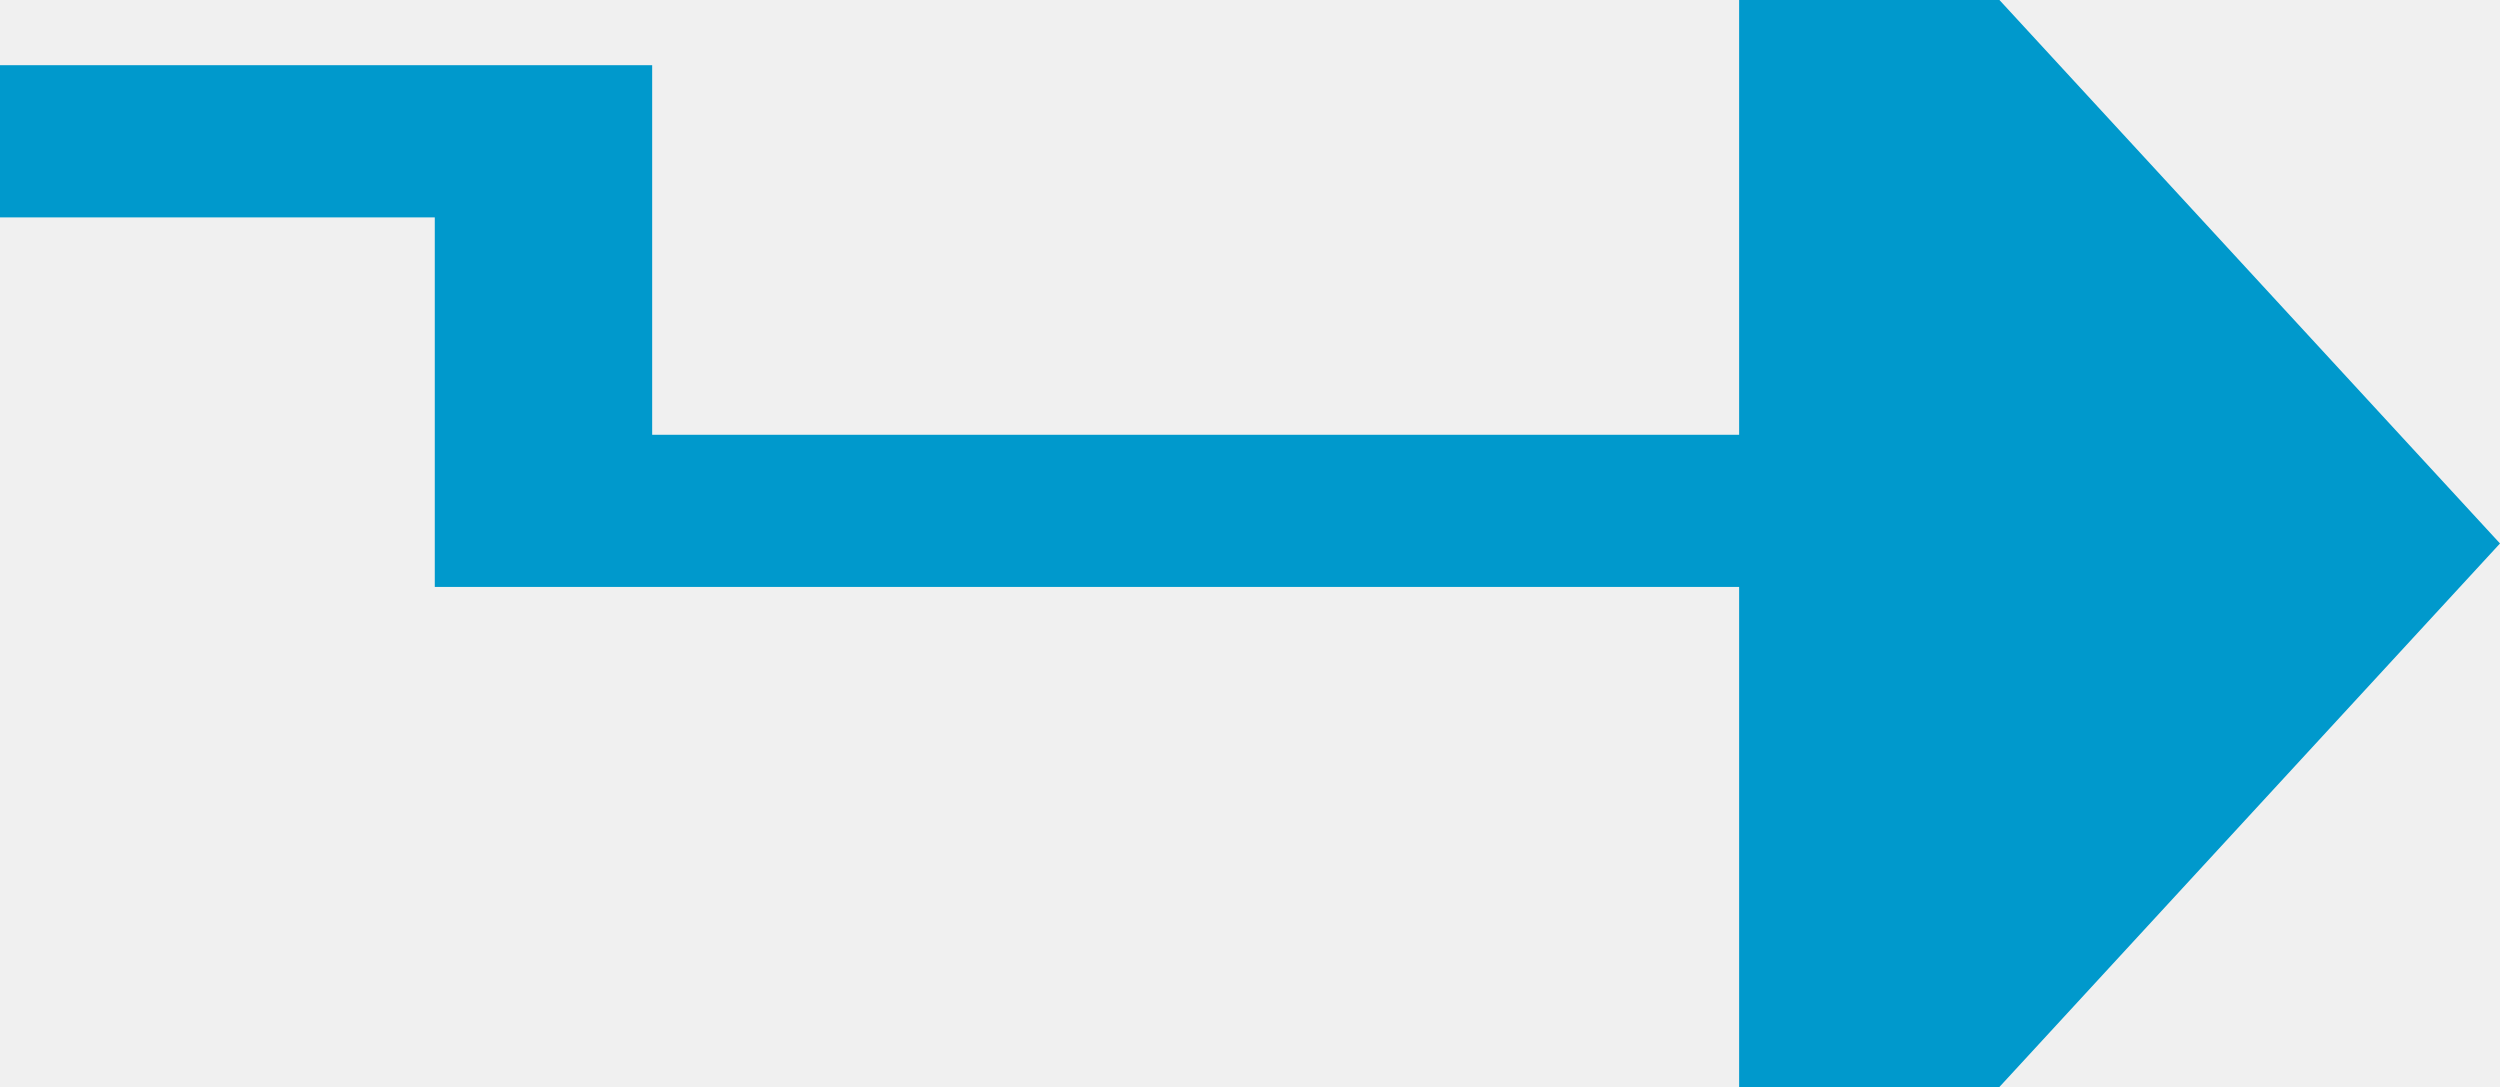
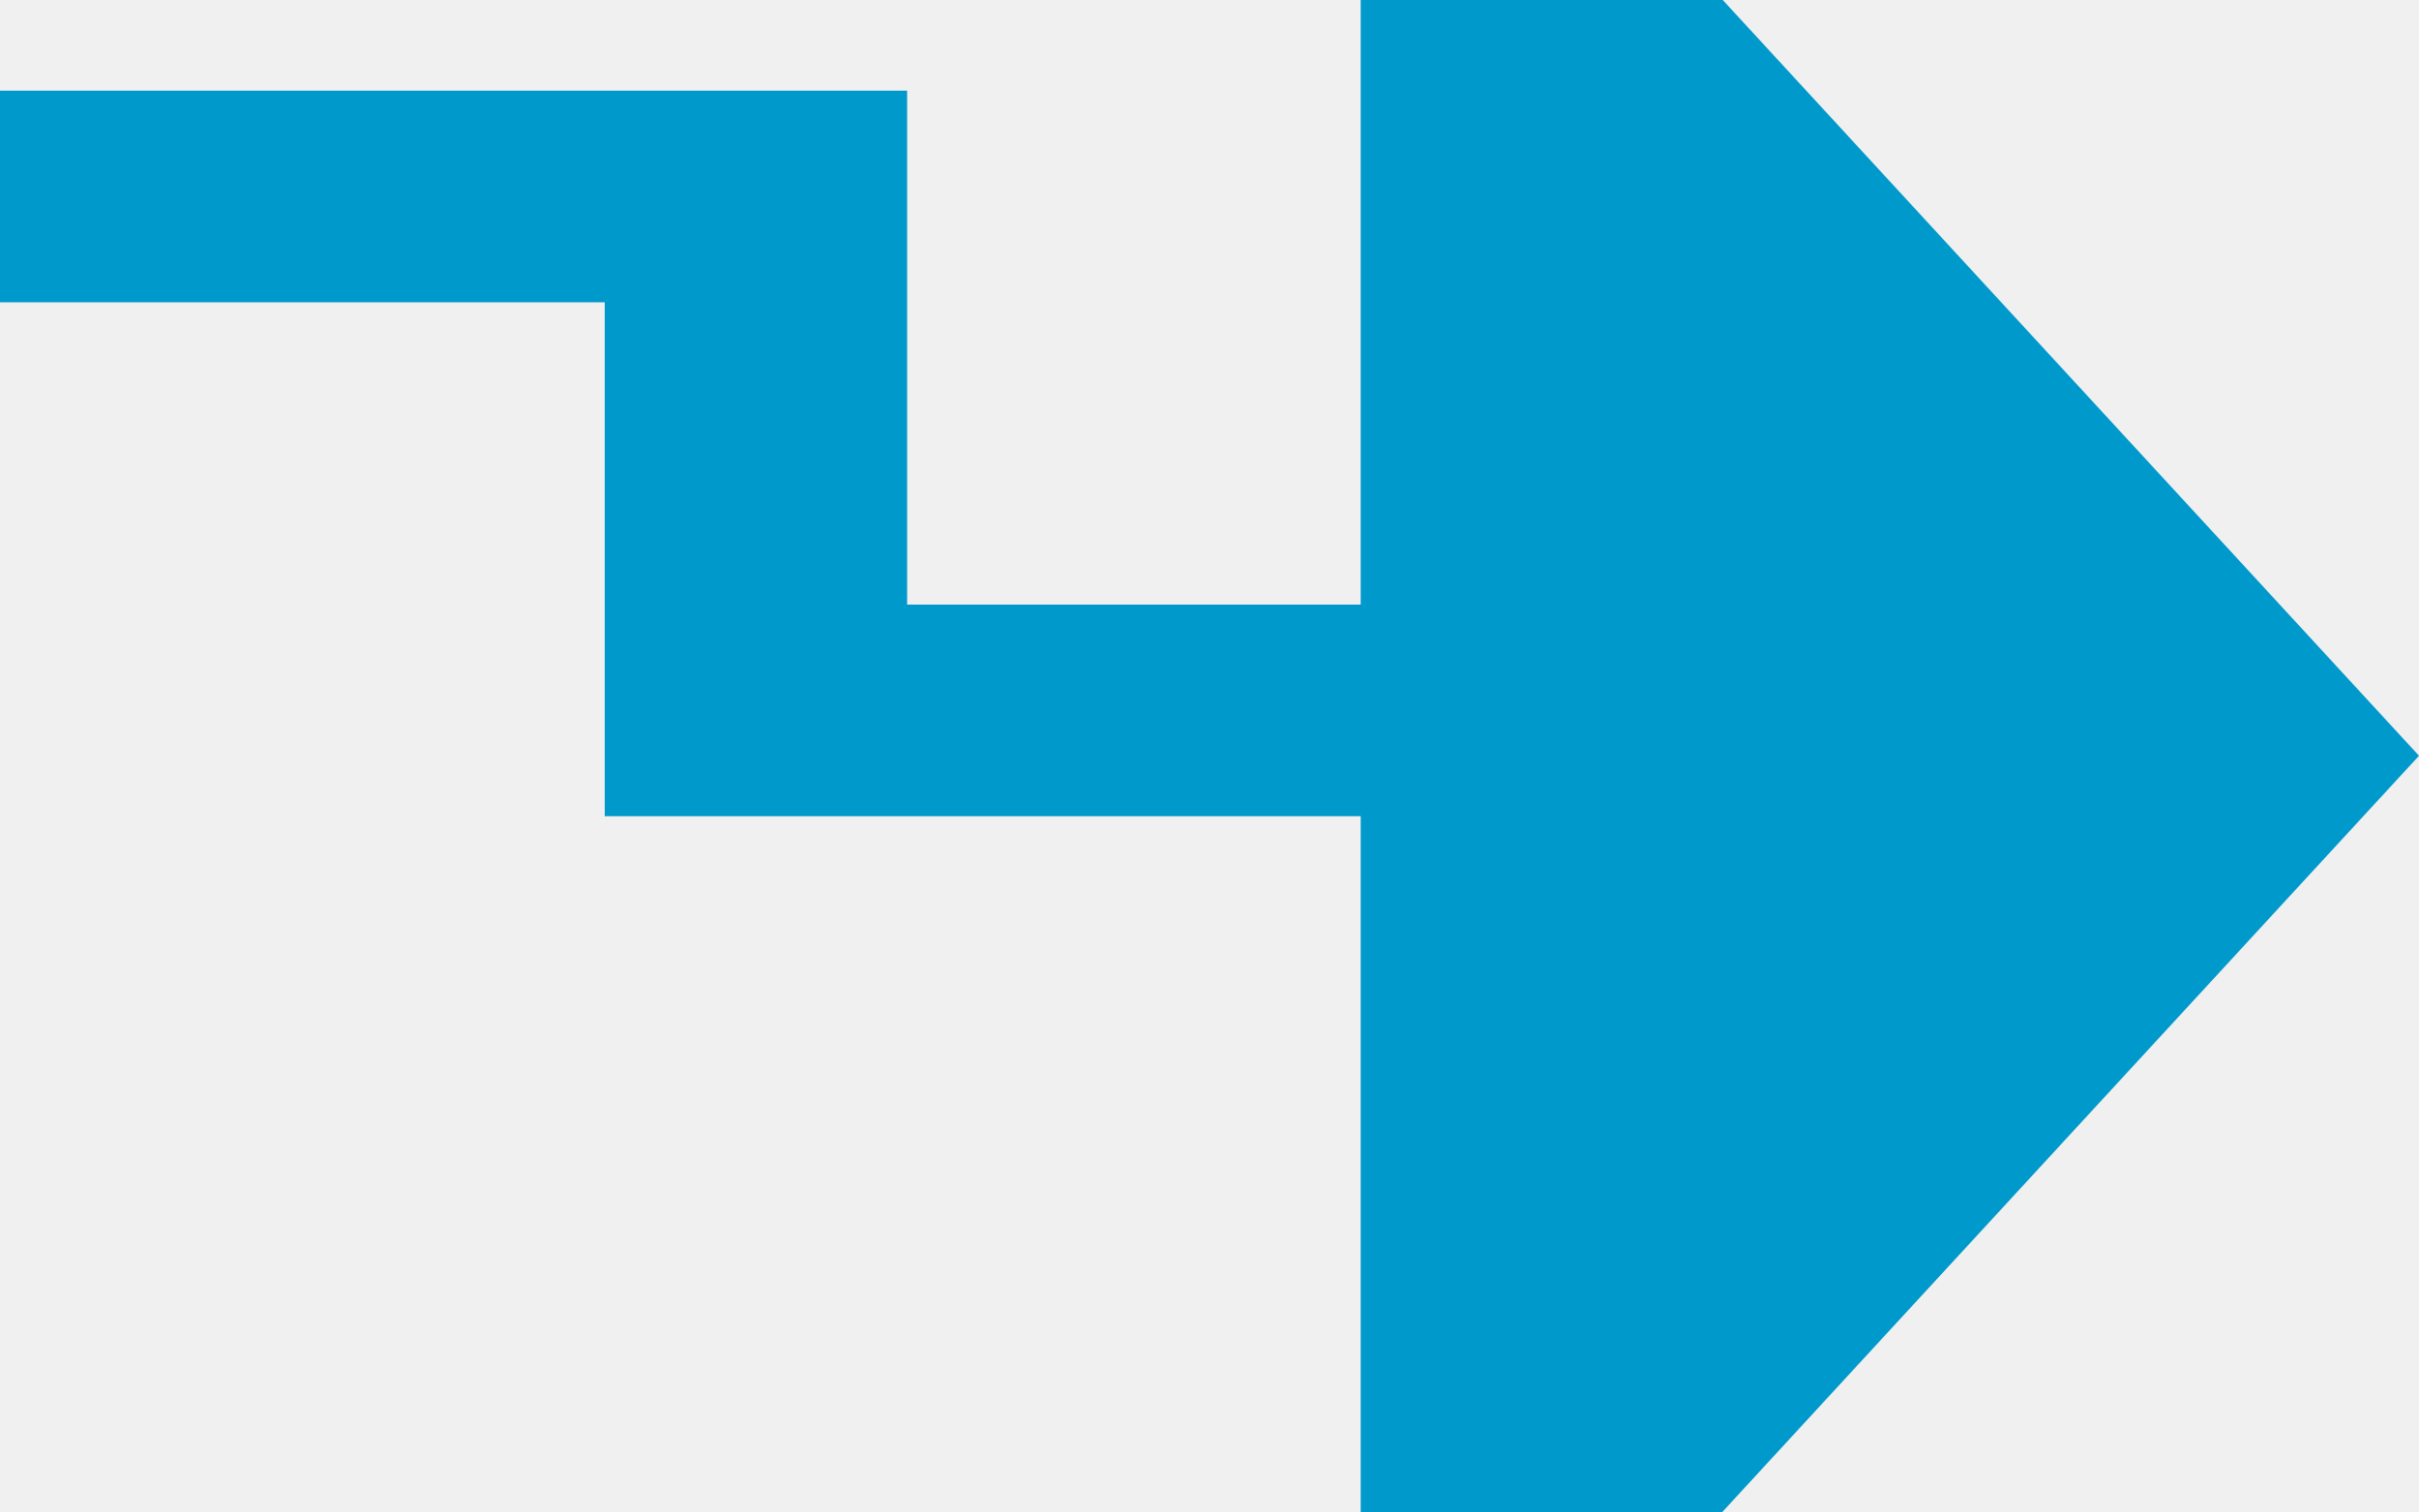
- <svg xmlns="http://www.w3.org/2000/svg" version="1.1" width="23px" height="10px" preserveAspectRatio="xMinYMid meet" viewBox="2285 567  23 8">
+ <svg xmlns="http://www.w3.org/2000/svg" version="1.1" width="16px" height="10px" preserveAspectRatio="xMinYMid meet" viewBox="1635 599  16 8">
  <defs>
-     <mask fill="white" id="clip195">
-       <path d="M 2091.5 554  L 2202.5 554  L 2202.5 579  L 2091.5 579  Z M 1981 554  L 2318 554  L 2318 581  L 1981 581  Z " fill-rule="evenodd" />
+     <mask fill="white" id="clip262">
+       <path d="M 1434.5 586  L 1545.5 586  L 1545.5 611  L 1434.5 611  Z M 1324 586  L 1661 586  L 1661 613  L 1324 613  Z " fill-rule="evenodd" />
    </mask>
  </defs>
-   <path d="M 1981 567  L 2290 567  L 2290 571  L 2302 571  " stroke-width="2" stroke="#0099cc" fill="none" mask="url(#clip195)" />
-   <path d="M 2301 578.6  L 2308 571  L 2301 563.4  L 2301 578.6  Z " fill-rule="nonzero" fill="#0099cc" stroke="none" mask="url(#clip195)" />
+   <path d="M 1324 599  L 1640 599  L 1640 603  L 1645 603  " stroke-width="2" stroke="#0099cc" fill="none" mask="url(#clip262)" />
+   <path d="M 1644 610.6  L 1651 603  L 1644 595.4  L 1644 610.6  Z " fill-rule="nonzero" fill="#0099cc" stroke="none" mask="url(#clip262)" />
</svg>
